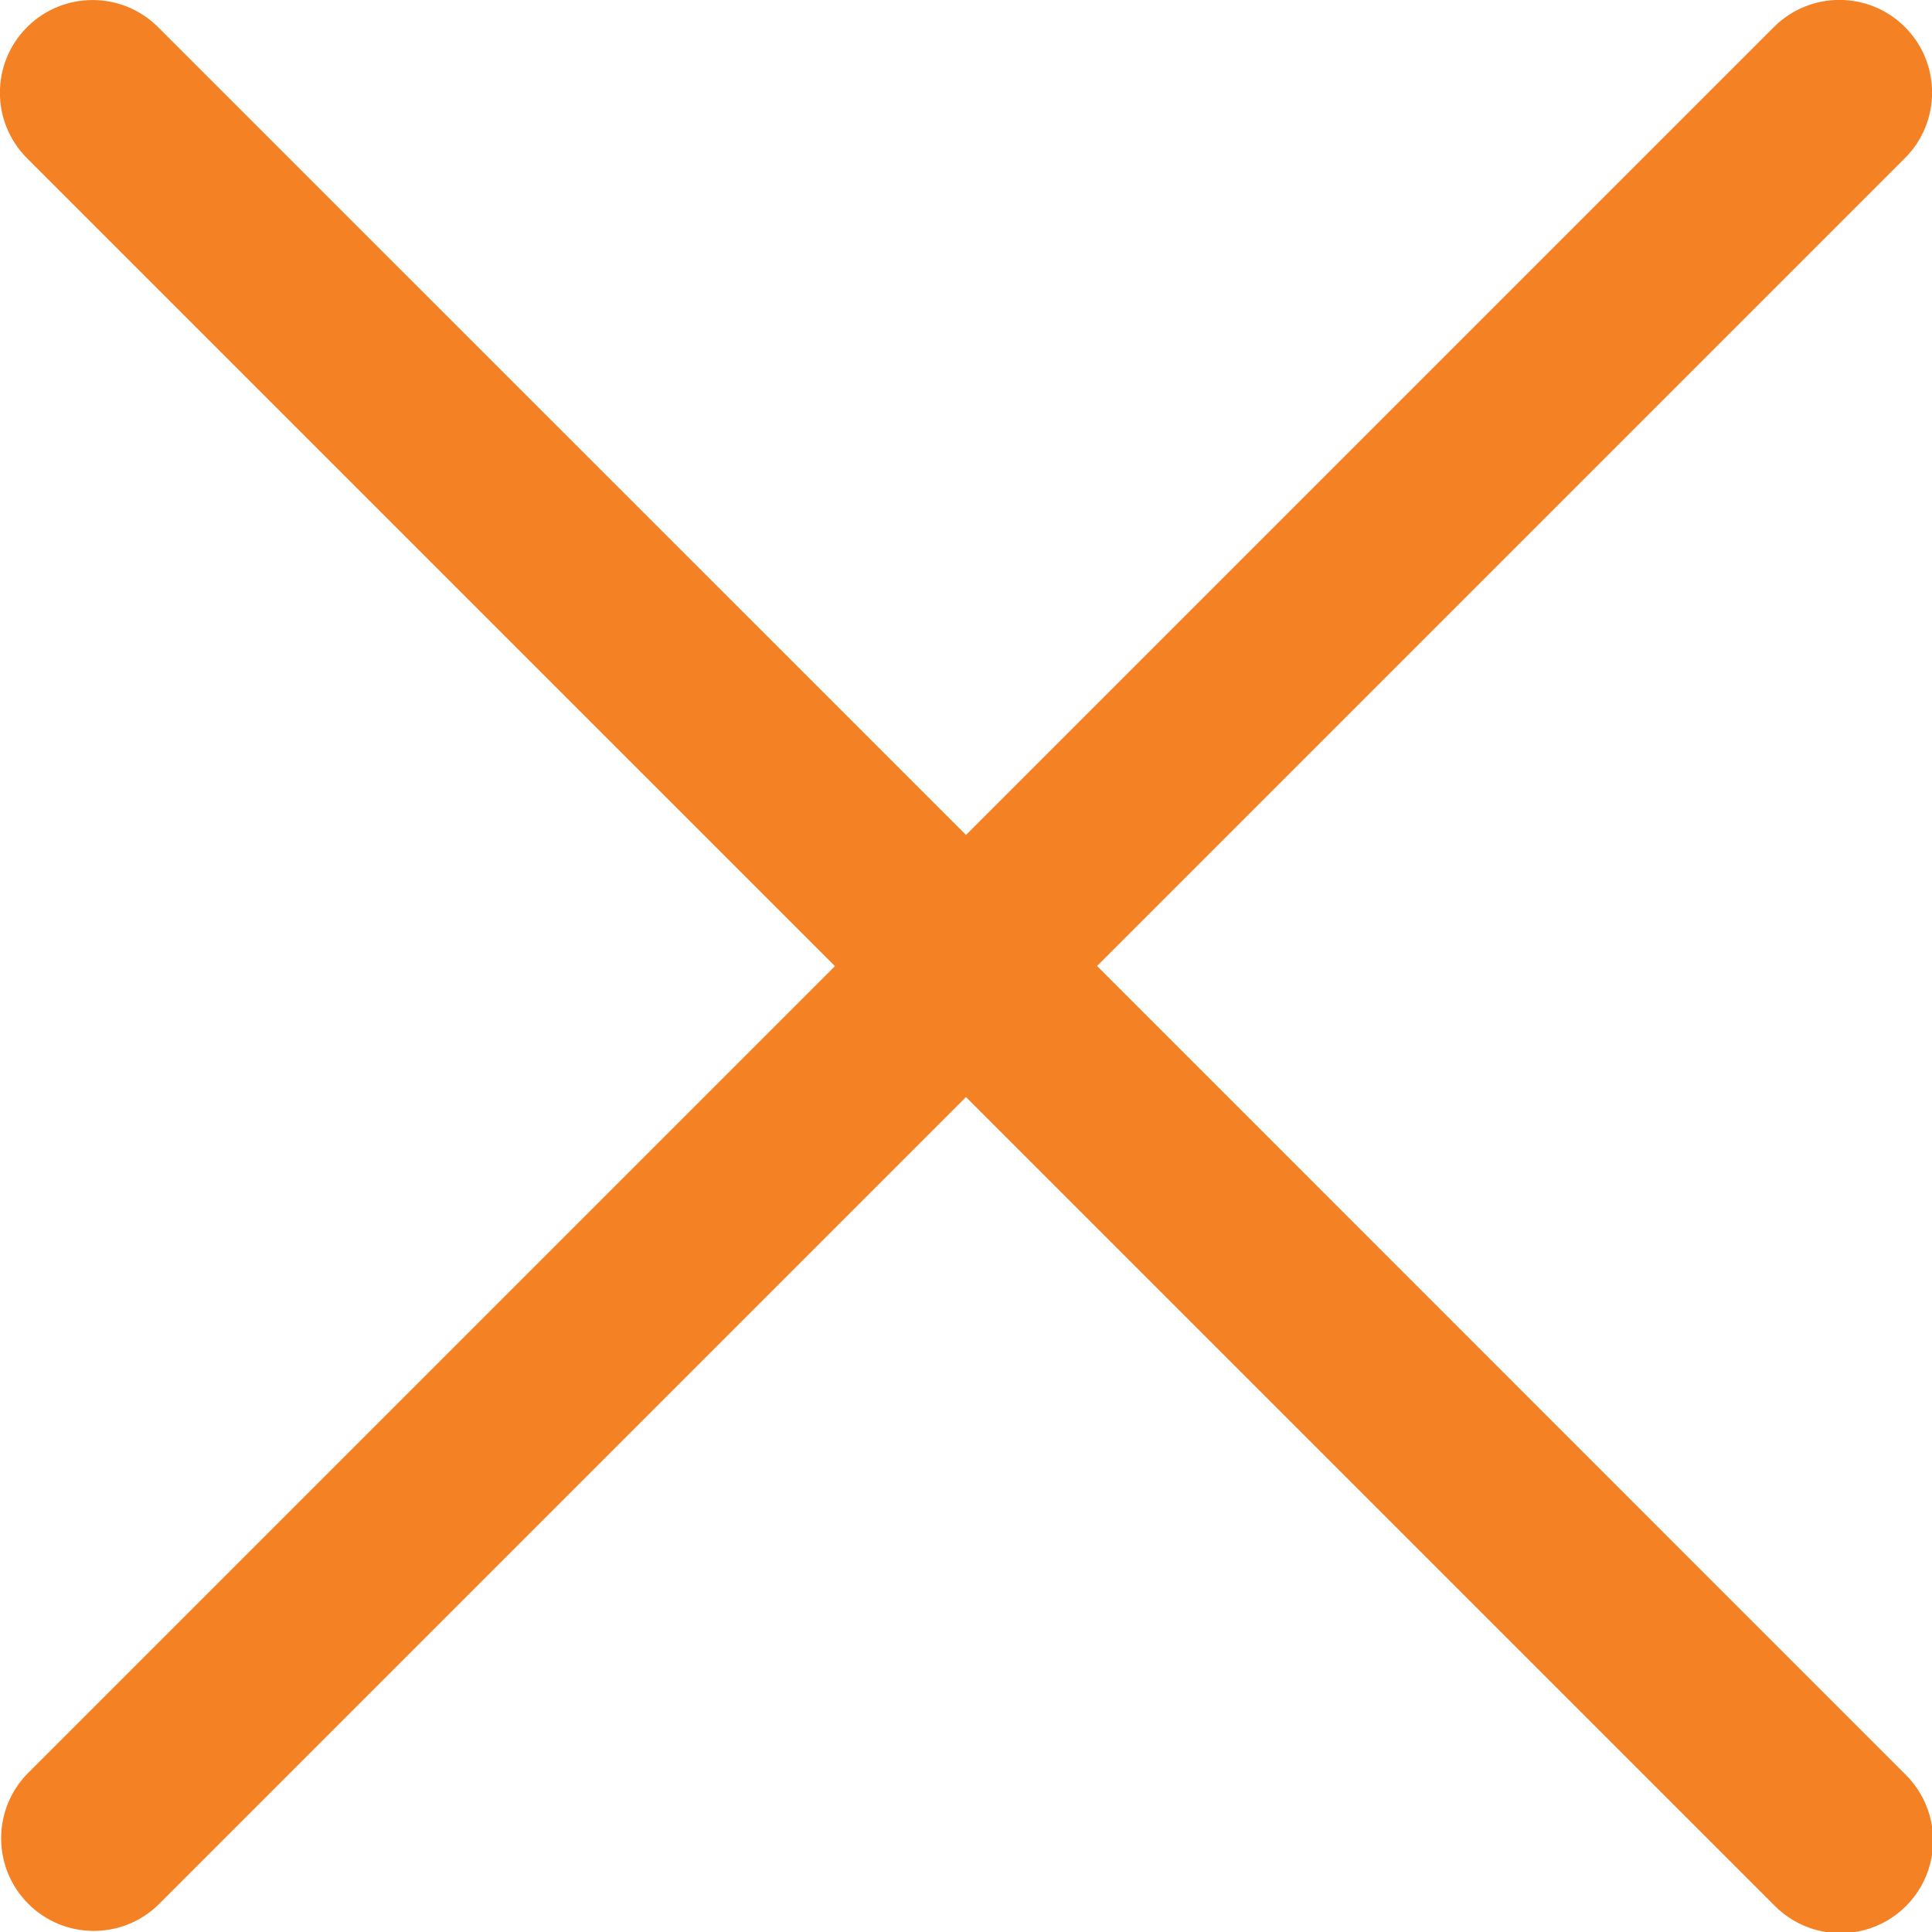
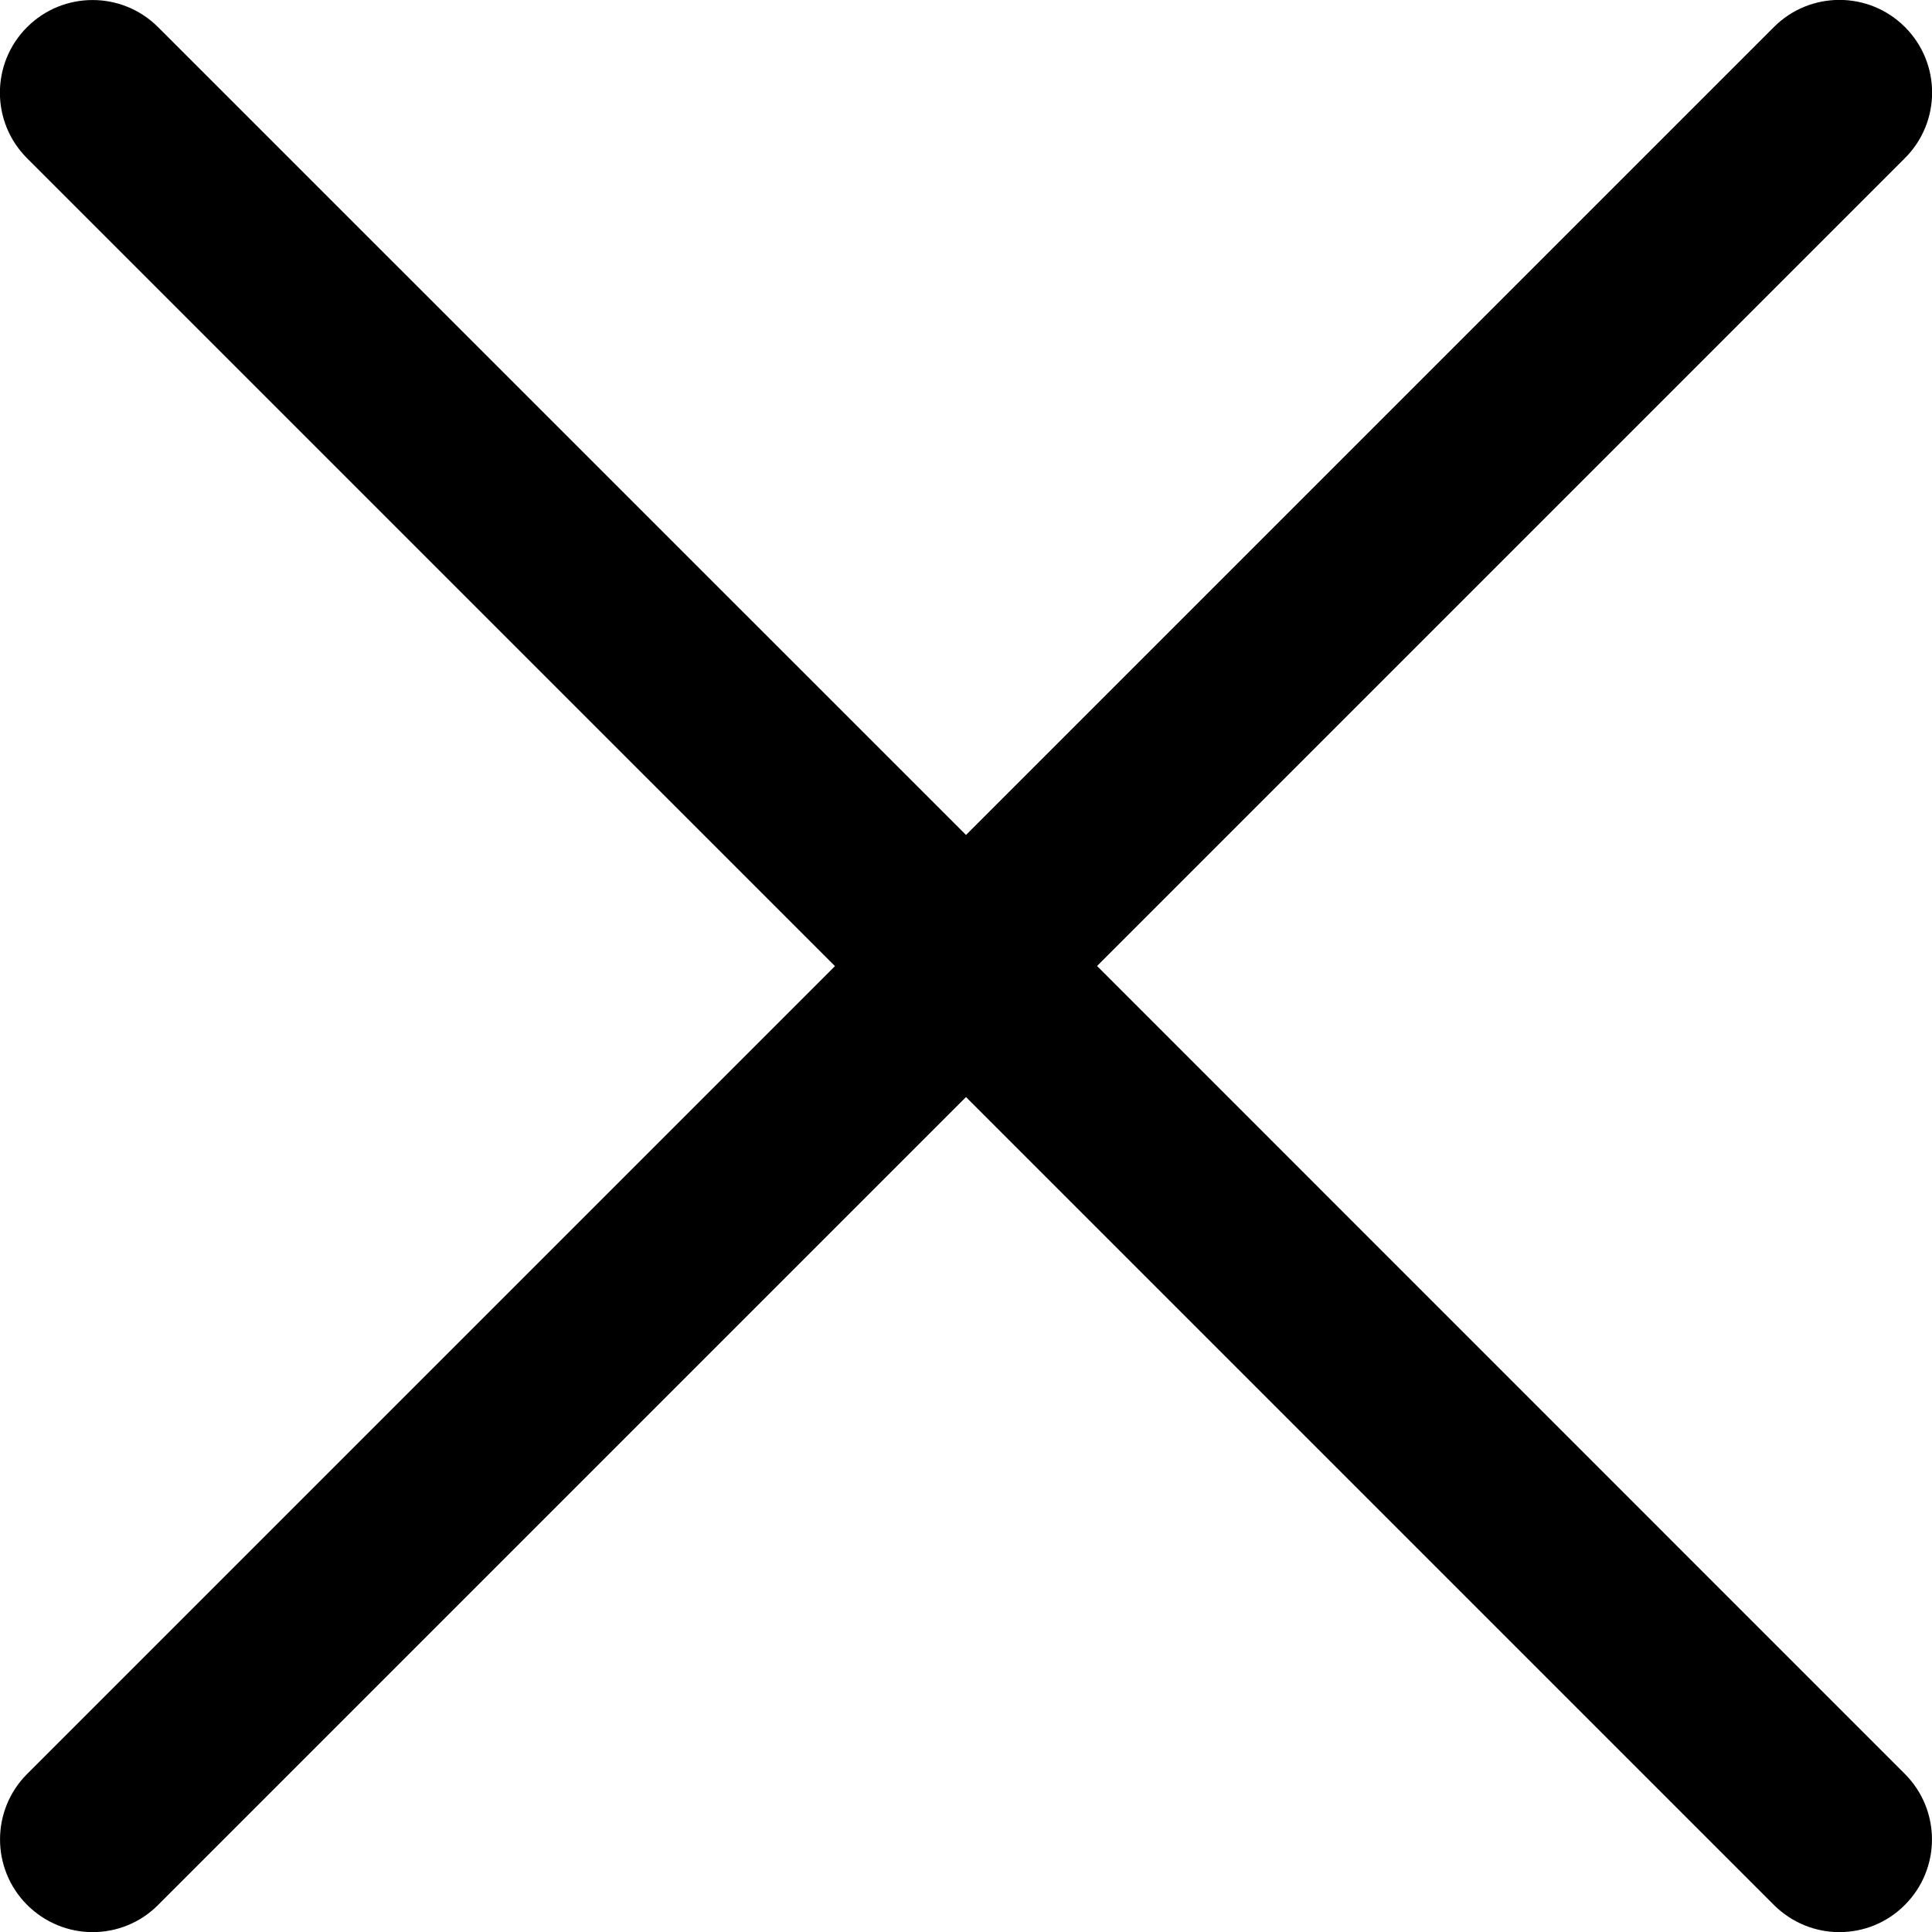
- <svg xmlns="http://www.w3.org/2000/svg" fill="#F48124" viewBox="0 0 15.642 15.642">
-   <path fill-rule="evenodd" d="M8.882 7.821l6.541-6.541A.75.75 0 1 0 14.362.219L7.821 6.76 1.28.22A.75.75 0 1 0 .219 1.281L6.76 7.822l-6.54 6.54a.75.75 0 0 0 1.06 1.061l6.541-6.541 6.541 6.541a.75.75 0 1 0 1.06-1.061l-6.54-6.541z" />
+ <svg xmlns="http://www.w3.org/2000/svg" fill="#000" version="1.1" viewBox="0 0 15.642 15.642" enable-background="new 0 0 15.642 15.642">
+   <path fill-rule="evenodd" d="M8.882,7.821l6.541-6.541c0.293-0.293,0.293-0.768,0-1.061  c-0.293-0.293-0.768-0.293-1.061,0L7.821,6.76L1.28,0.22c-0.293-0.293-0.768-0.293-1.061,0c-0.293,0.293-0.293,0.768,0,1.061  l6.541,6.541L0.22,14.362c-0.293,0.293-0.293,0.768,0,1.061c0.147,0.146,0.338,0.22,0.53,0.22s0.384-0.073,0.53-0.22l6.541-6.541  l6.541,6.541c0.147,0.146,0.338,0.22,0.53,0.22c0.192,0,0.384-0.073,0.53-0.22c0.293-0.293,0.293-0.768,0-1.061L8.882,7.821z" />
</svg>
